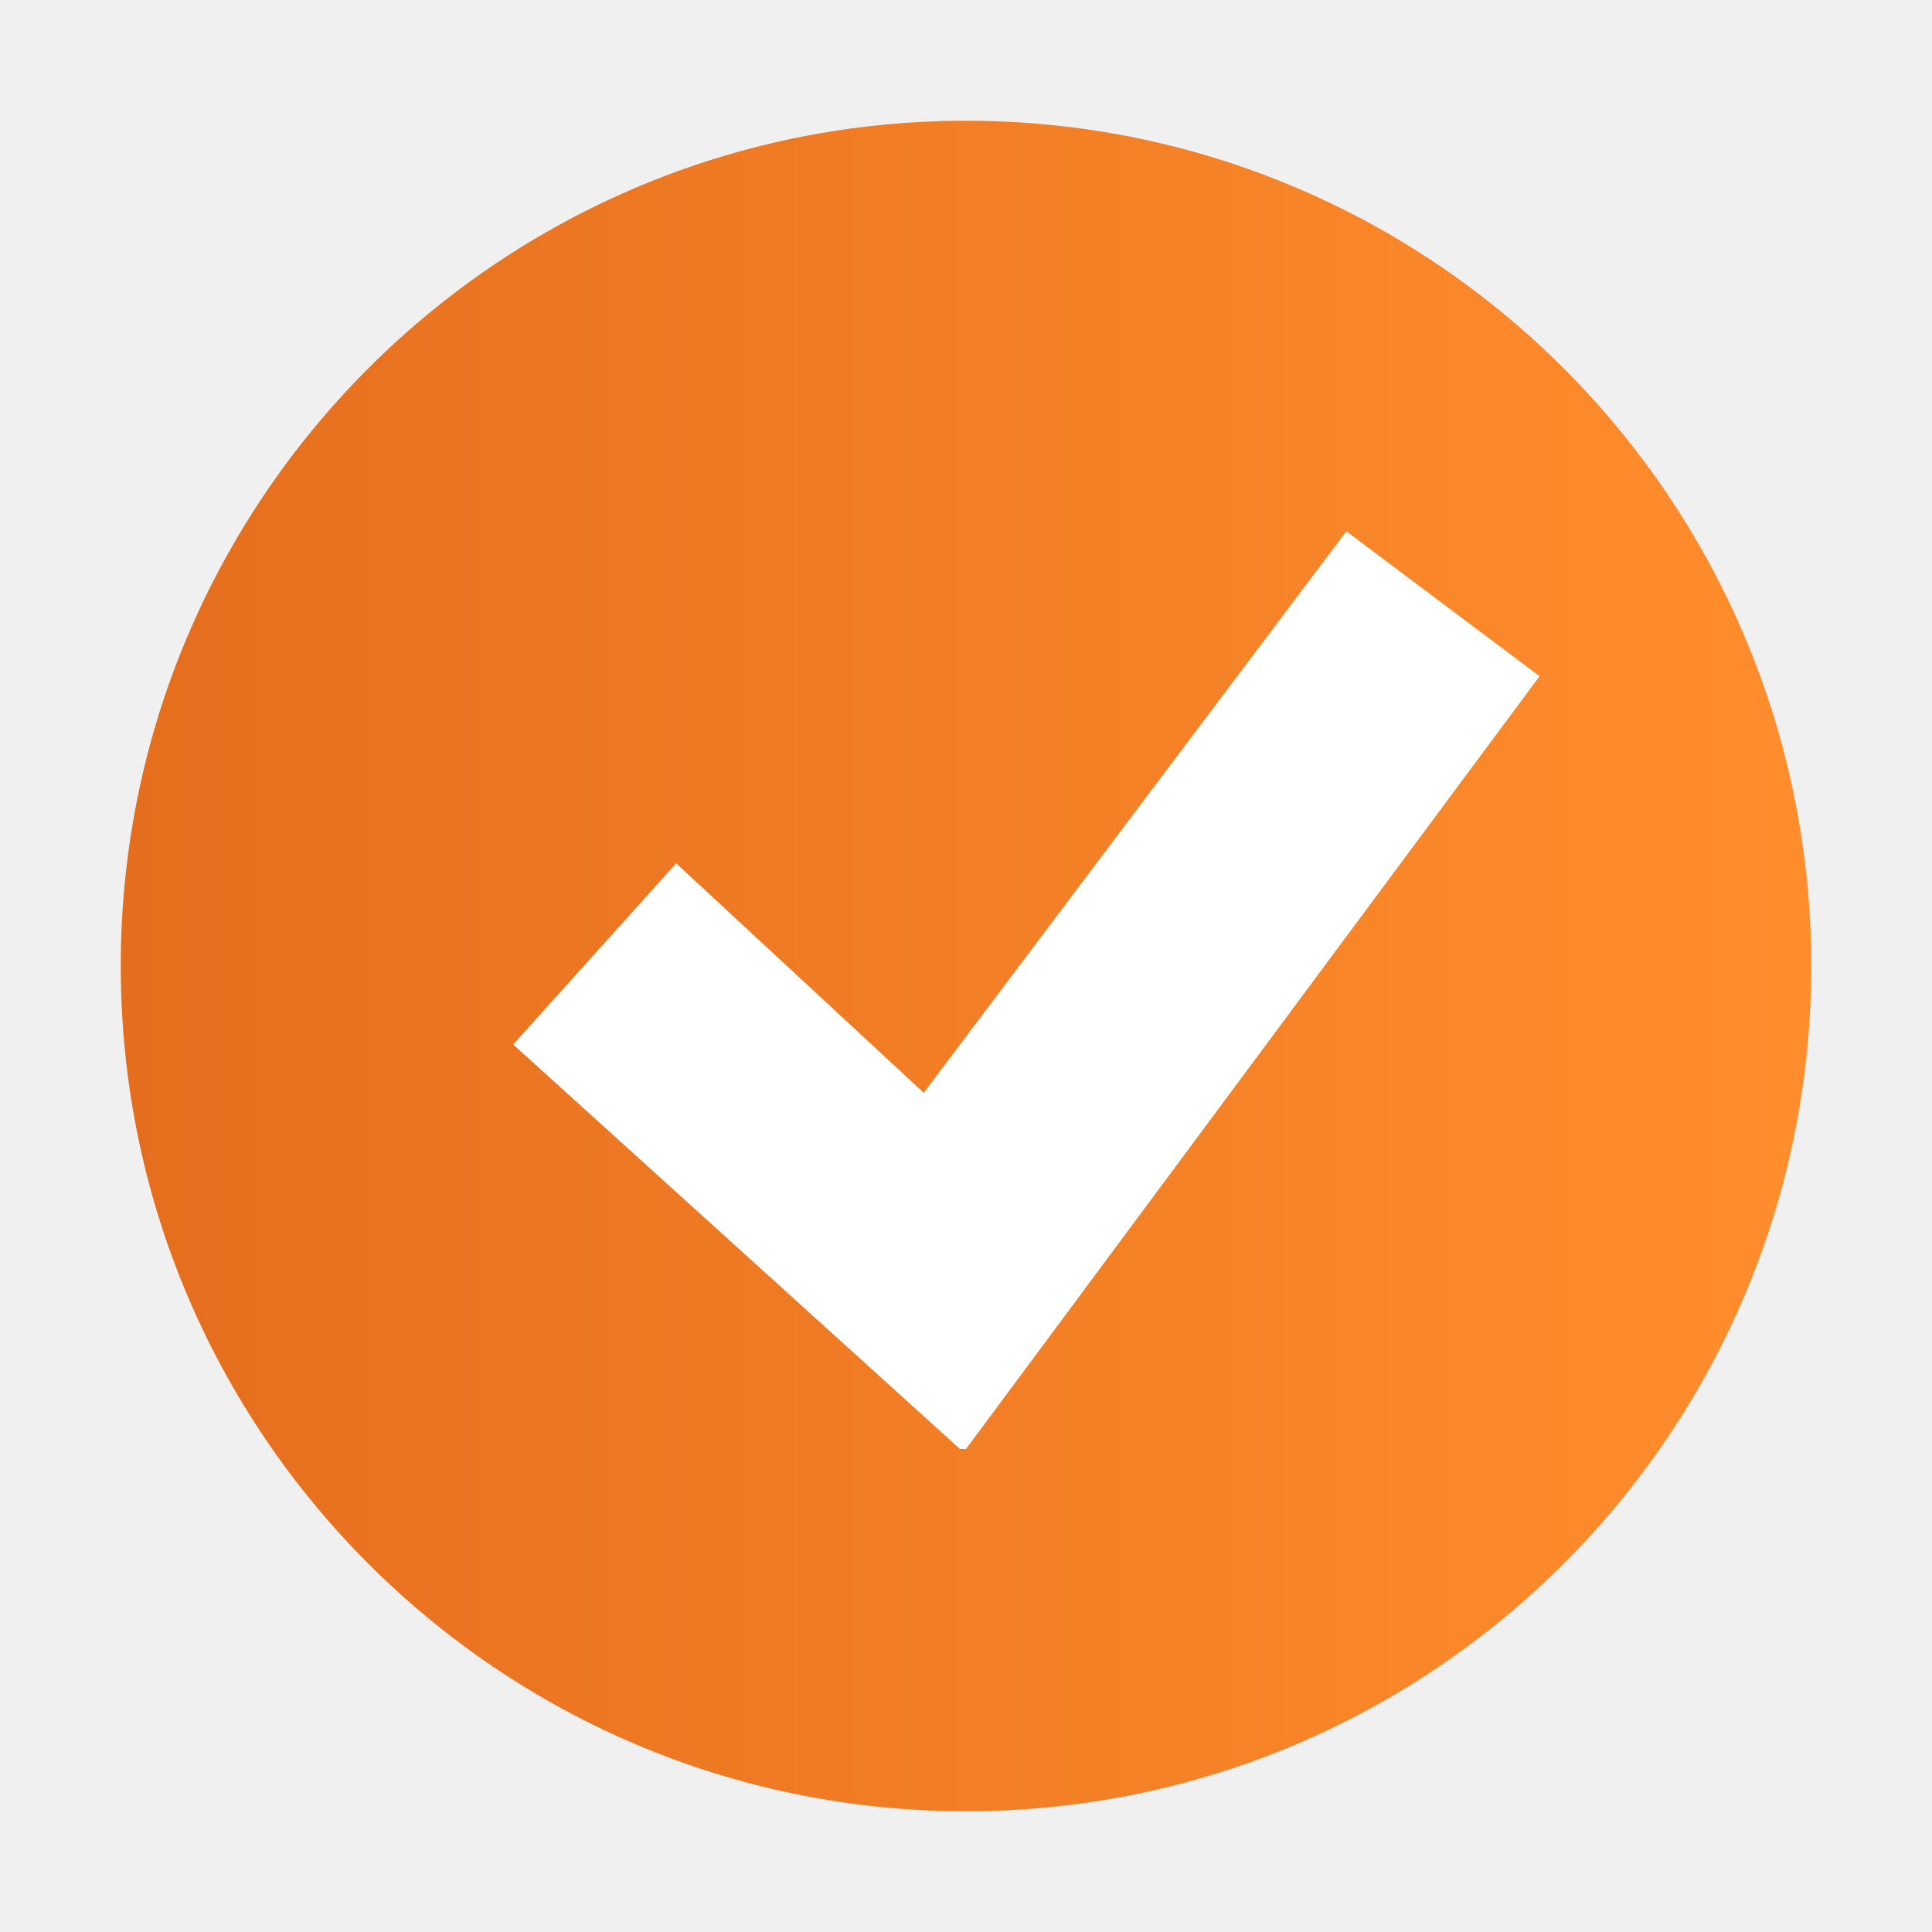
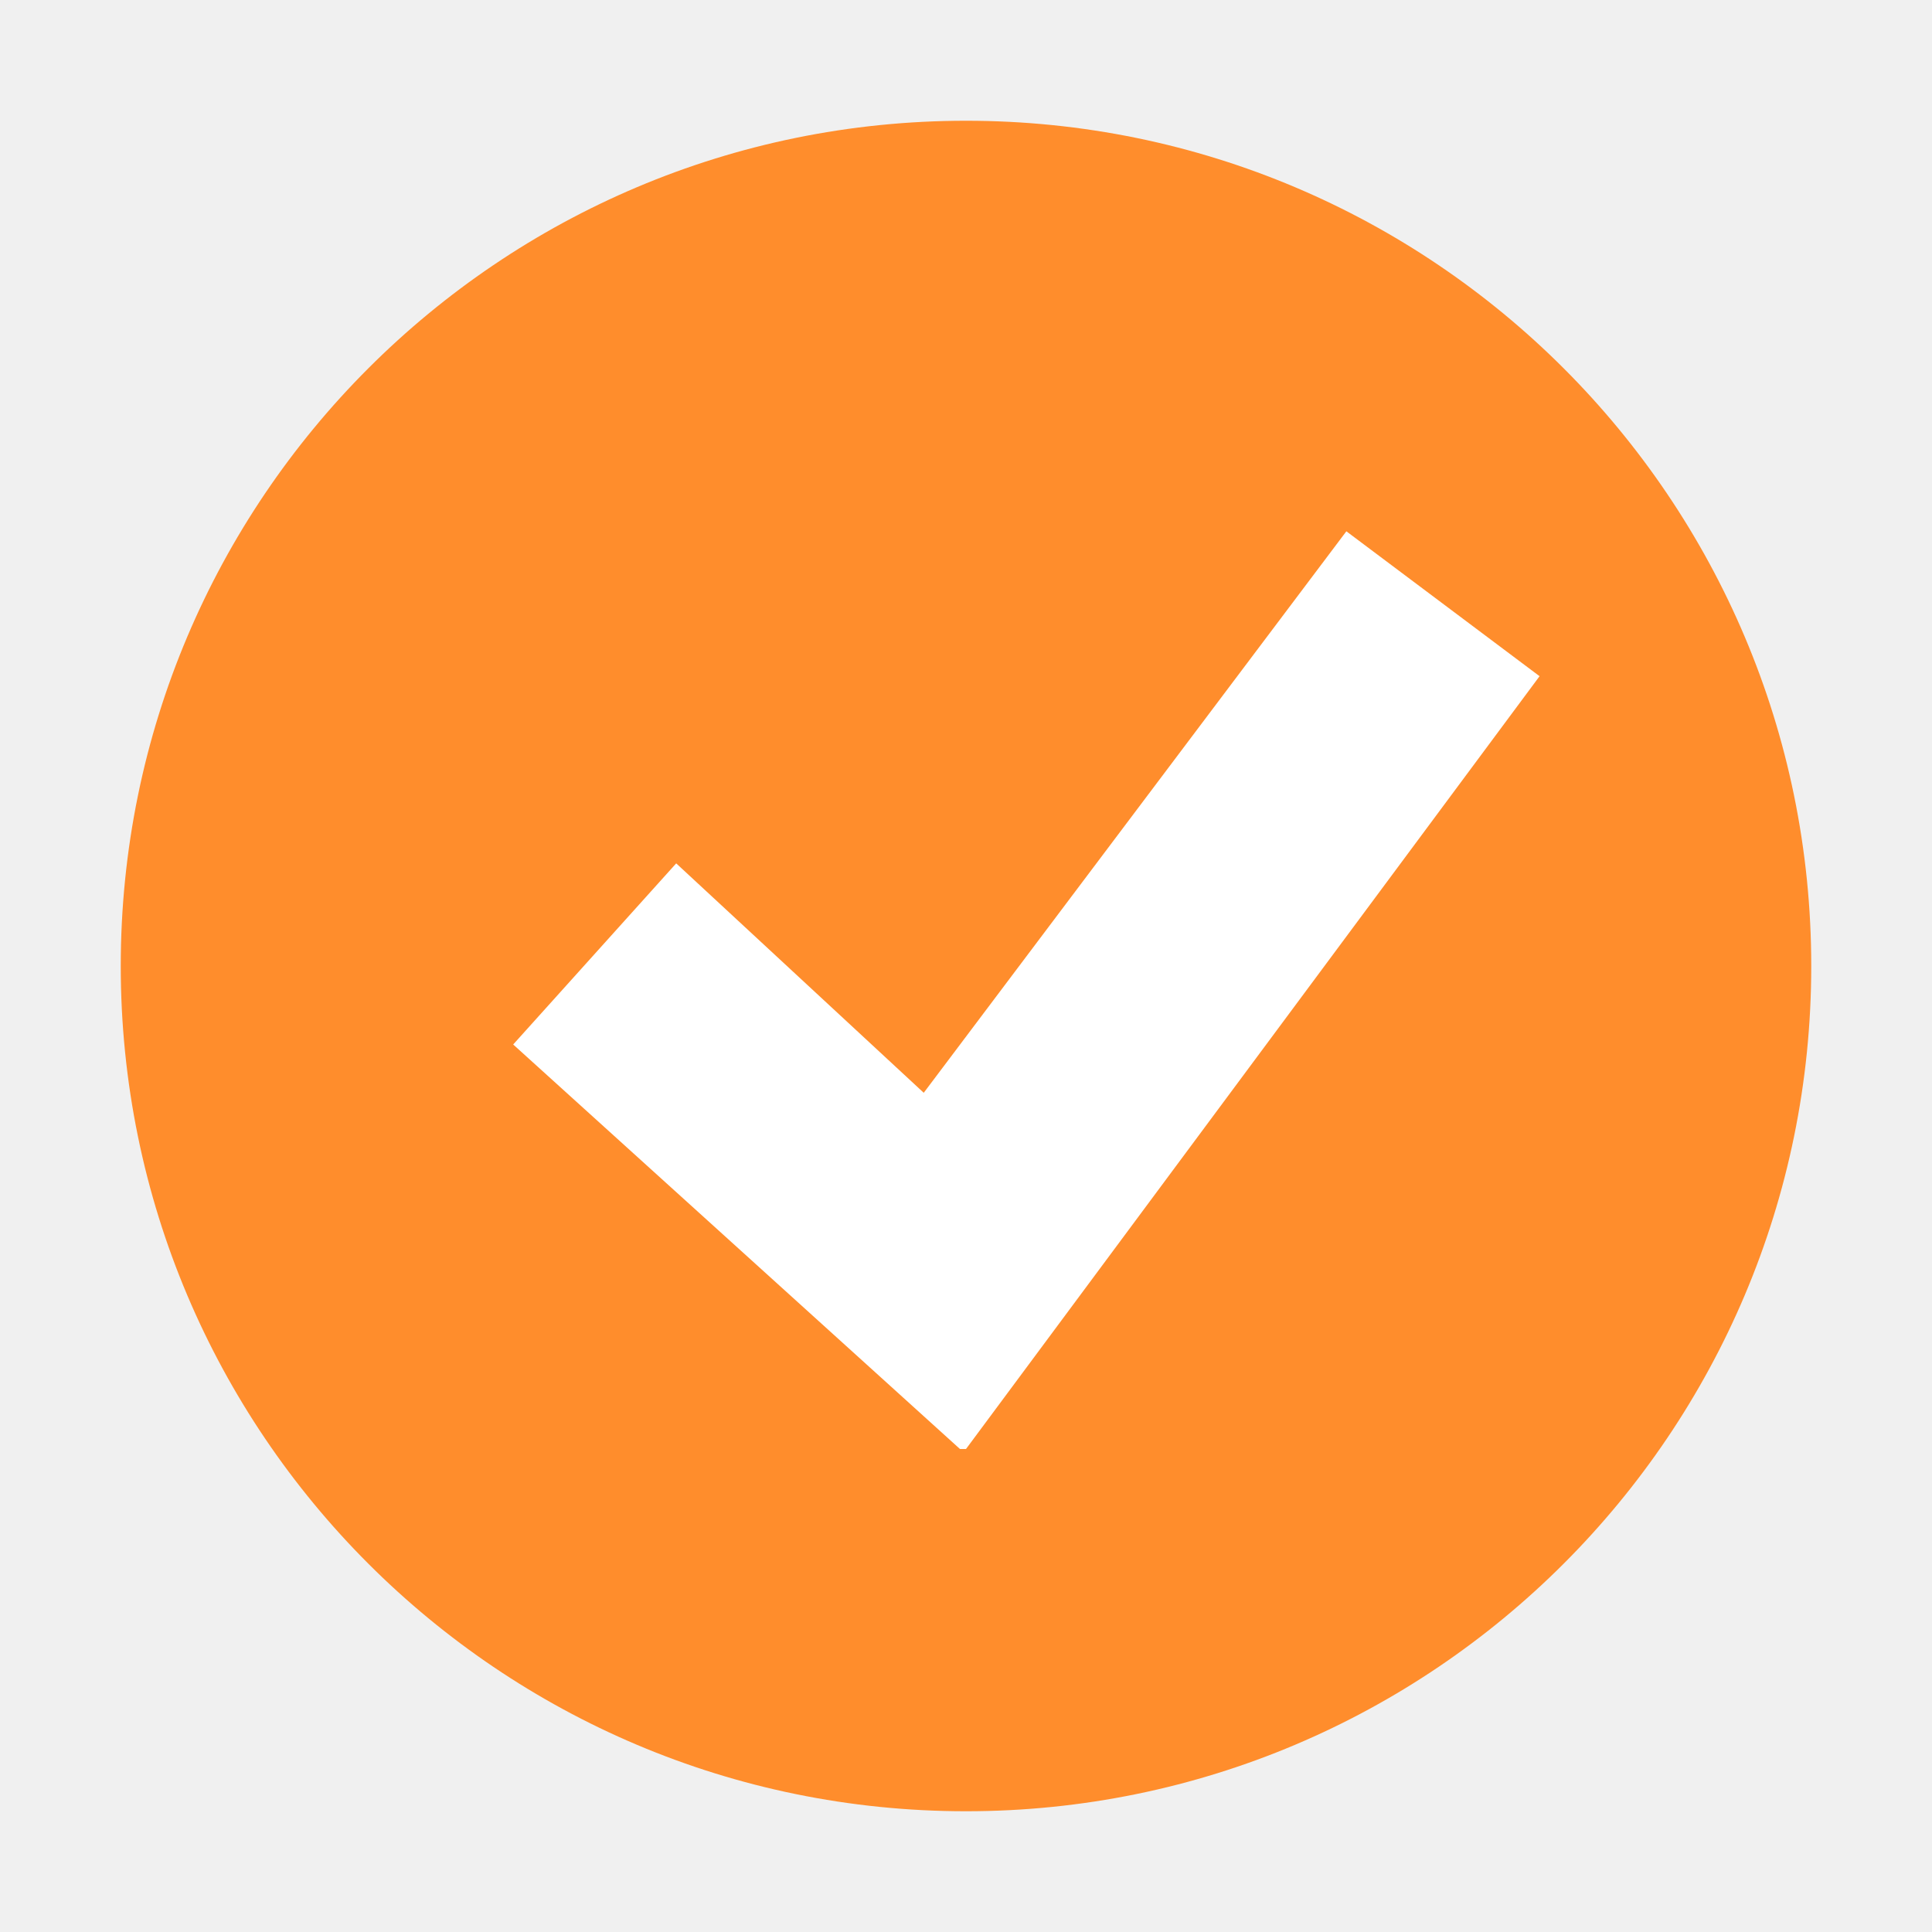
<svg xmlns="http://www.w3.org/2000/svg" xmlns:xlink="http://www.w3.org/1999/xlink" version="1.1" id="Layer_1" x="0px" y="0px" width="22px" height="22px" viewBox="0 0 32 32" enable-background="new 0 0 32 32" xml:space="preserve">
  <g>
    <defs>
      <circle id="SVGID_1_" cx="16" cy="16" r="14" />
    </defs>
    <clipPath id="SVGID_2_">
      <use xlink:href="#SVGID_1_" overflow="visible" />
    </clipPath>
    <linearGradient id="SVGID_3_" gradientUnits="userSpaceOnUse" x1="0.964" y1="33.607" x2="1.964" y2="33.607" gradientTransform="matrix(-28 0 0 -28 57 957)">
      <stop offset="0" style="stop-color:#FF8D2C" />
      <stop offset="1.000000e-02" style="stop-color:#FF8D2C" />
-       <stop offset="1" style="stop-color:#E56E1E" />
+       <stop offset="1" style="stop-color:#FF8D2C" />
    </linearGradient>
    <rect x="2" y="2" clip-path="url(#SVGID_2_)" fill="url(#SVGID_3_)" width="28" height="28" />
  </g>
  <polygon fill="#FFFFFF" points="25.5,11.2 22.3,8.8 15.3,18.1 11.2,14.3 8.5,17.3 15.9,24 15.9,24 16,24 " />
</svg>
